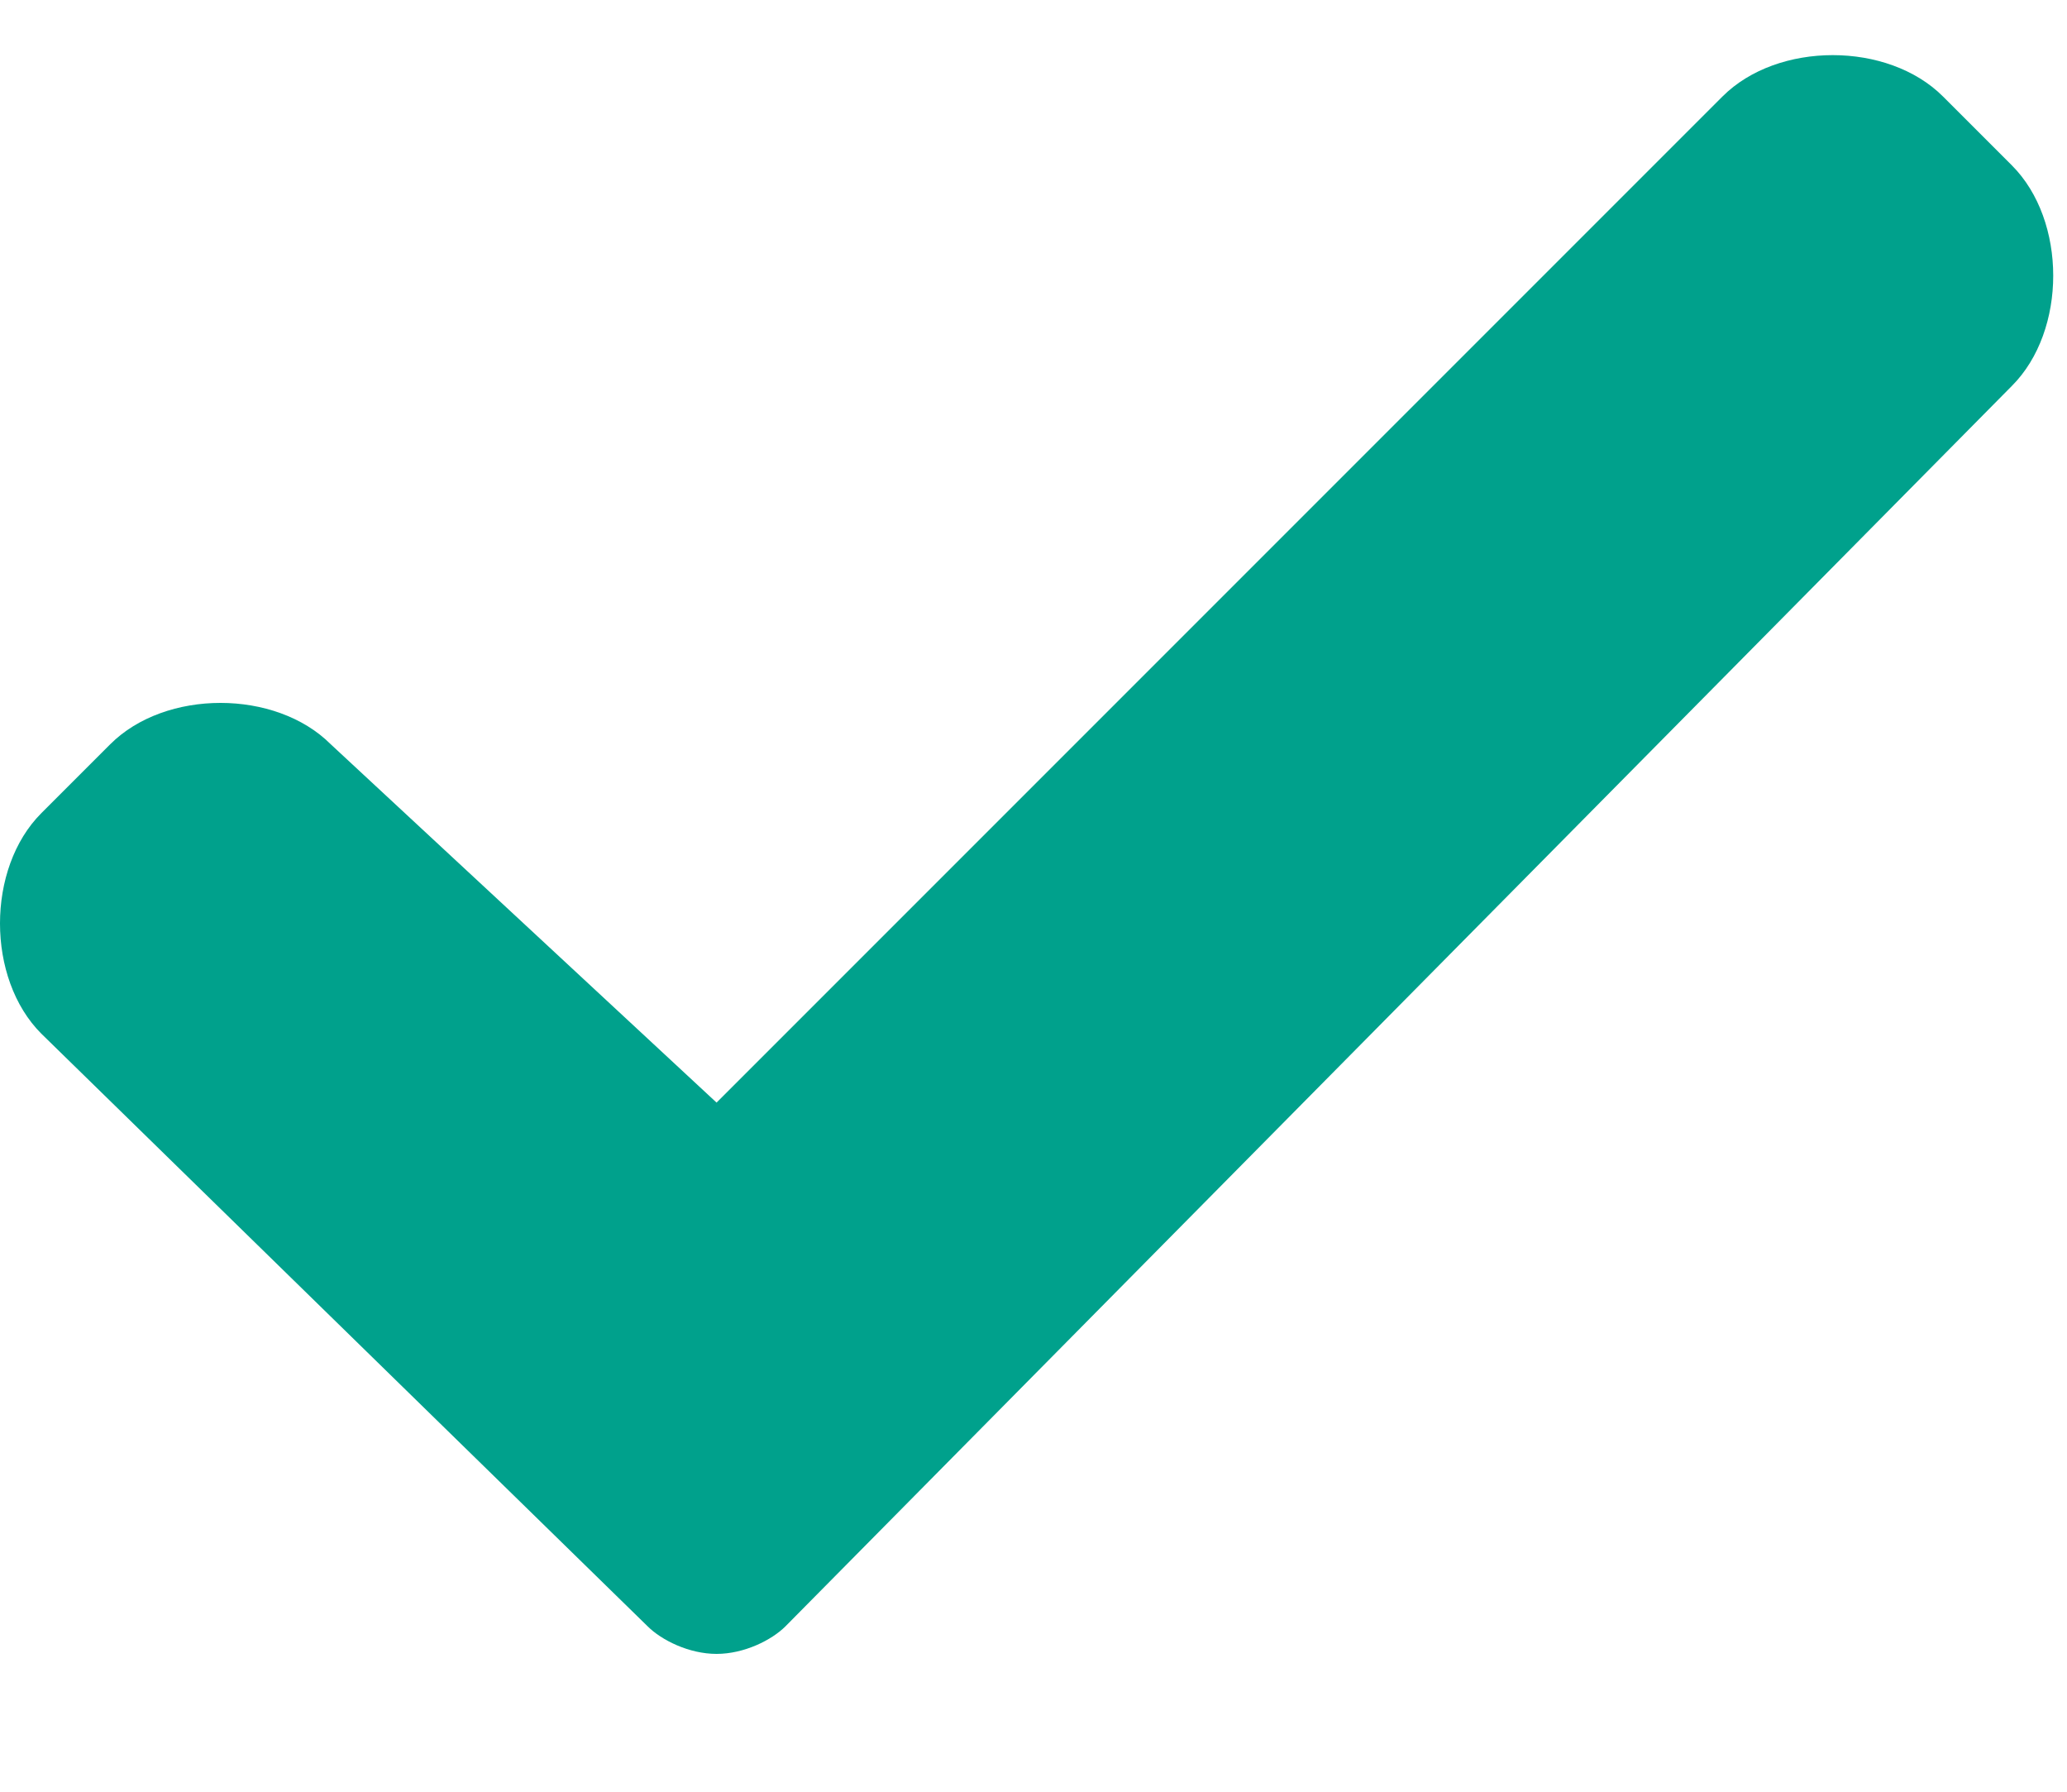
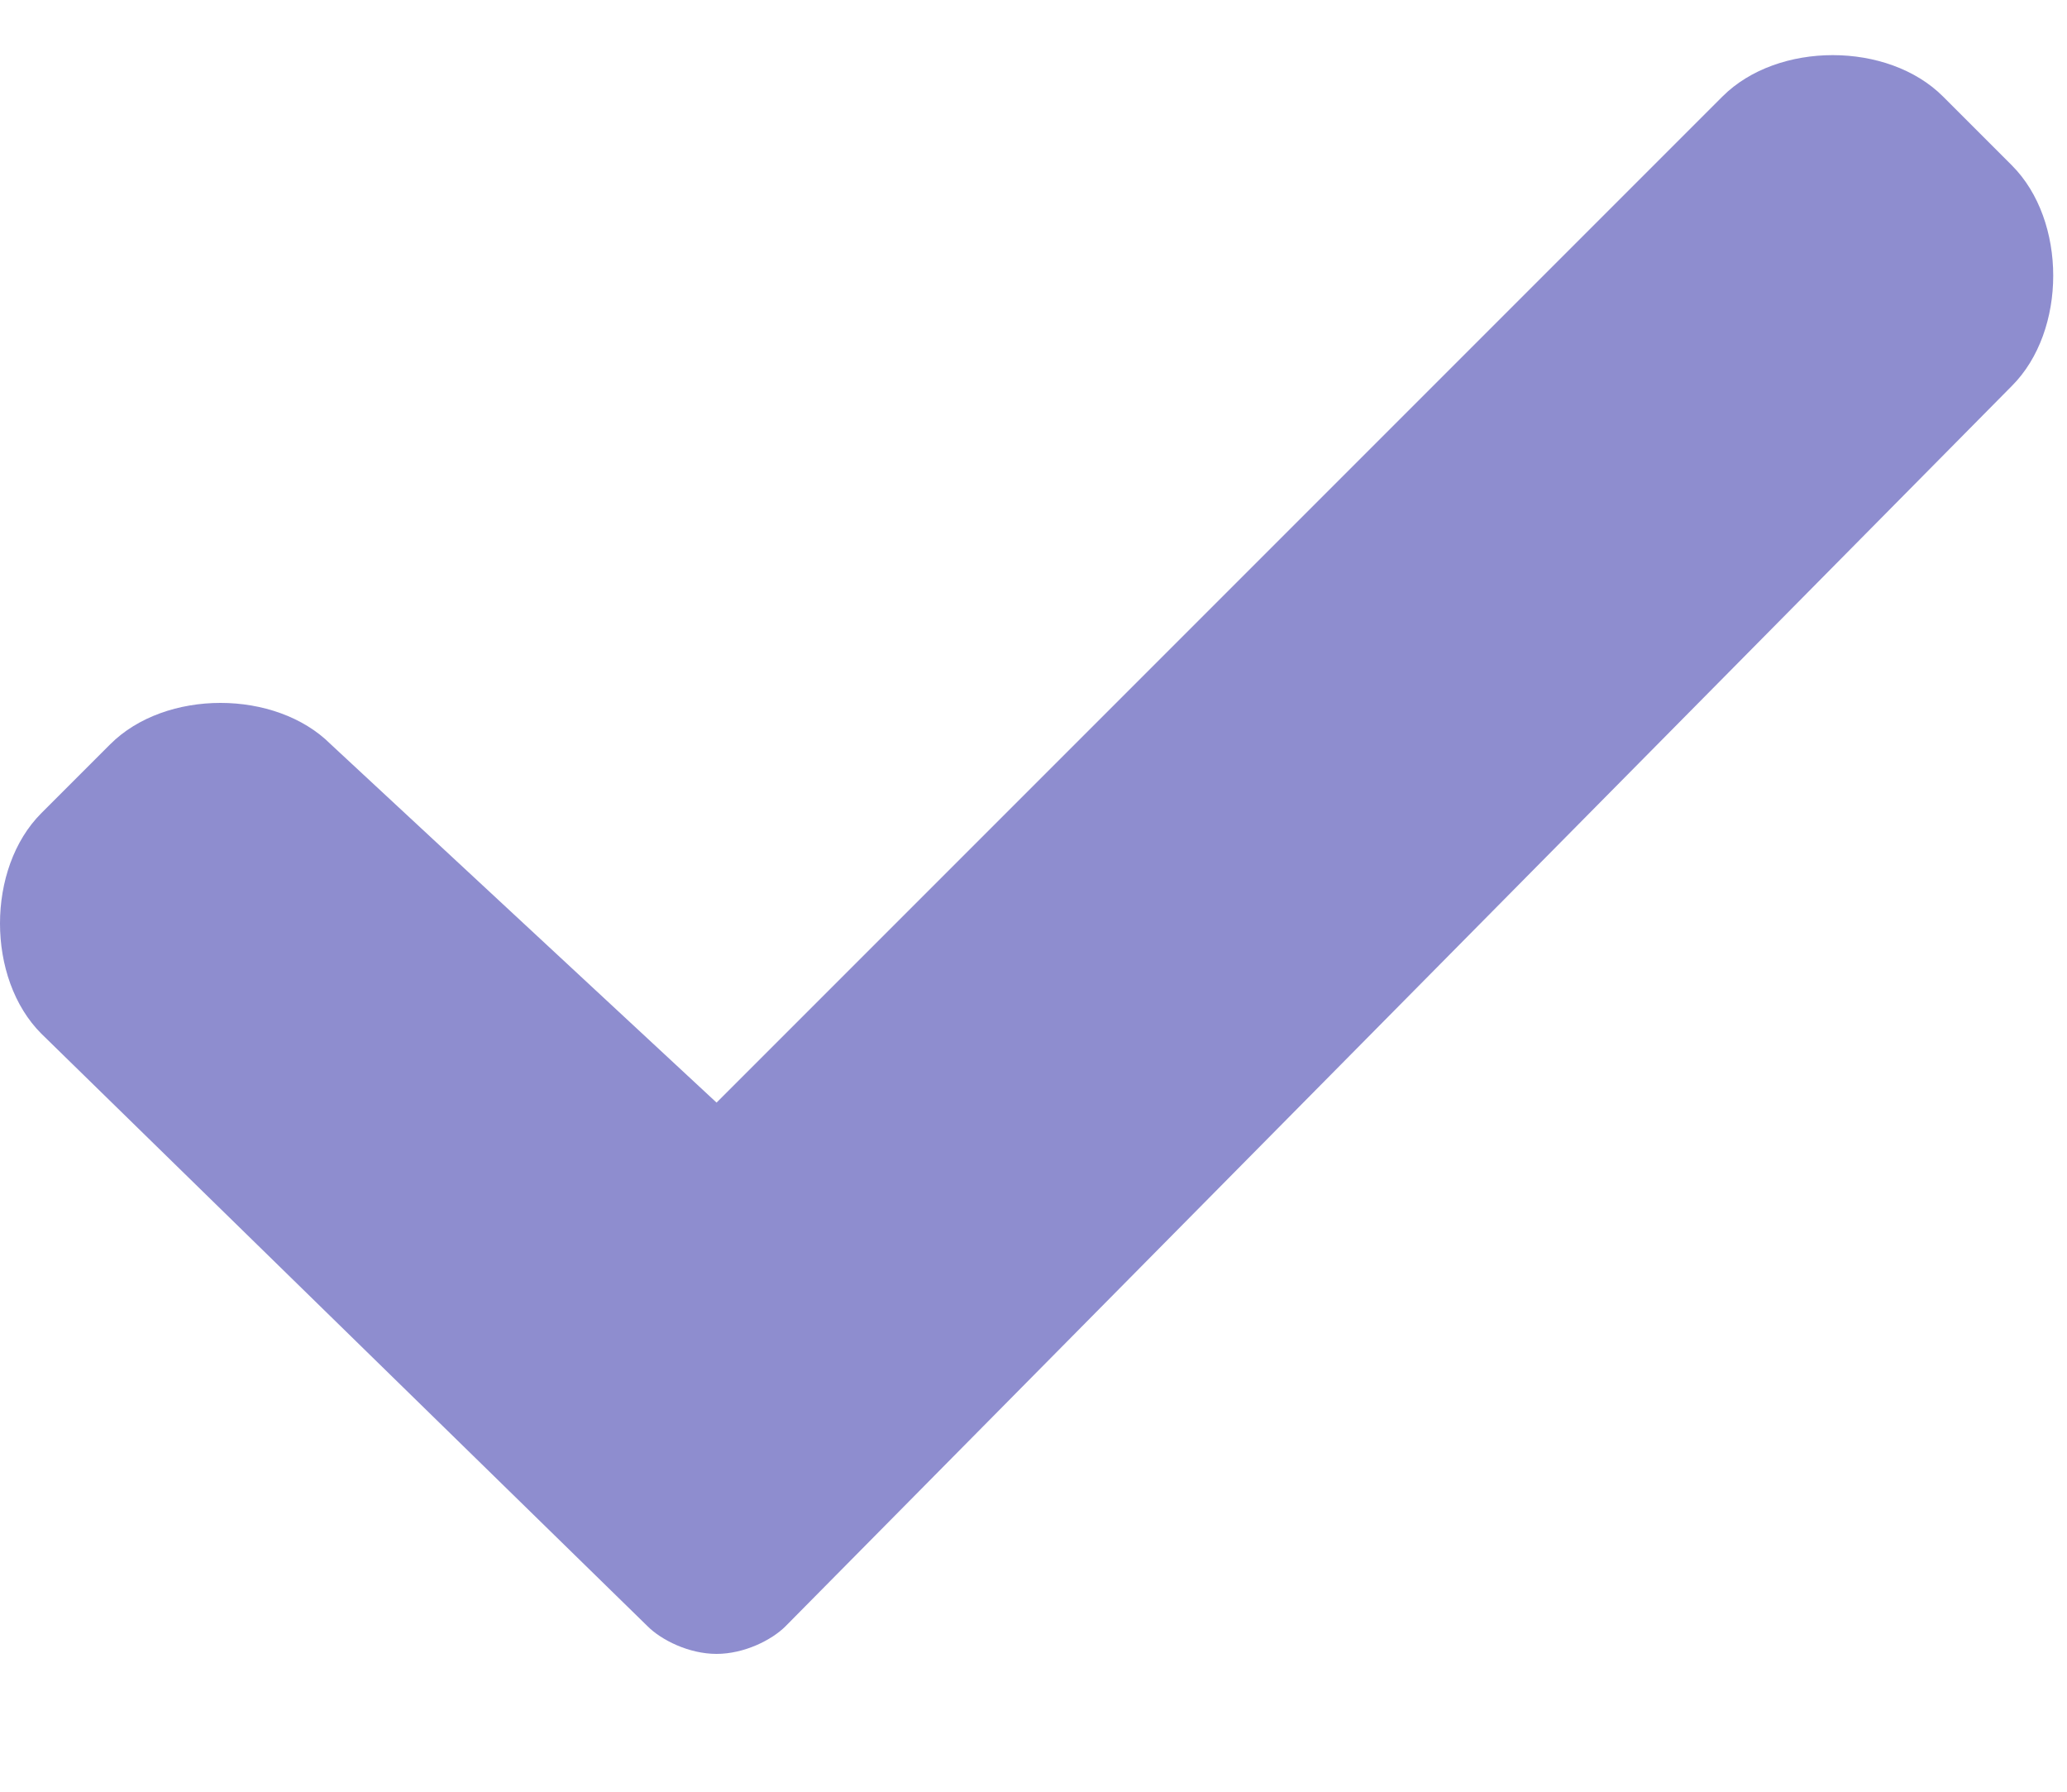
<svg xmlns="http://www.w3.org/2000/svg" width="15" height="13">
-   <path d="M5.7 11.8c-.1.1-.3.2-.5.2s-.4-.1-.5-.2L.3 7.5c-.4-.4-.4-1.2 0-1.6l.5-.5C1.2 5 2 5 2.4 5.4L5.2 8 12.5.7c.4-.4 1.2-.4 1.6 0l.5.5c.4.4.4 1.2 0 1.6l-8.9 9z" fill="#00A18C" />
+   <path d="M5.7 11.8c-.1.1-.3.2-.5.2s-.4-.1-.5-.2L.3 7.5c-.4-.4-.4-1.2 0-1.6l.5-.5C1.2 5 2 5 2.4 5.4L5.2 8 12.5.7c.4-.4 1.2-.4 1.6 0l.5.5c.4.4.4 1.2 0 1.6l-8.9 9z" fill="#8E8DCF" />
</svg>
